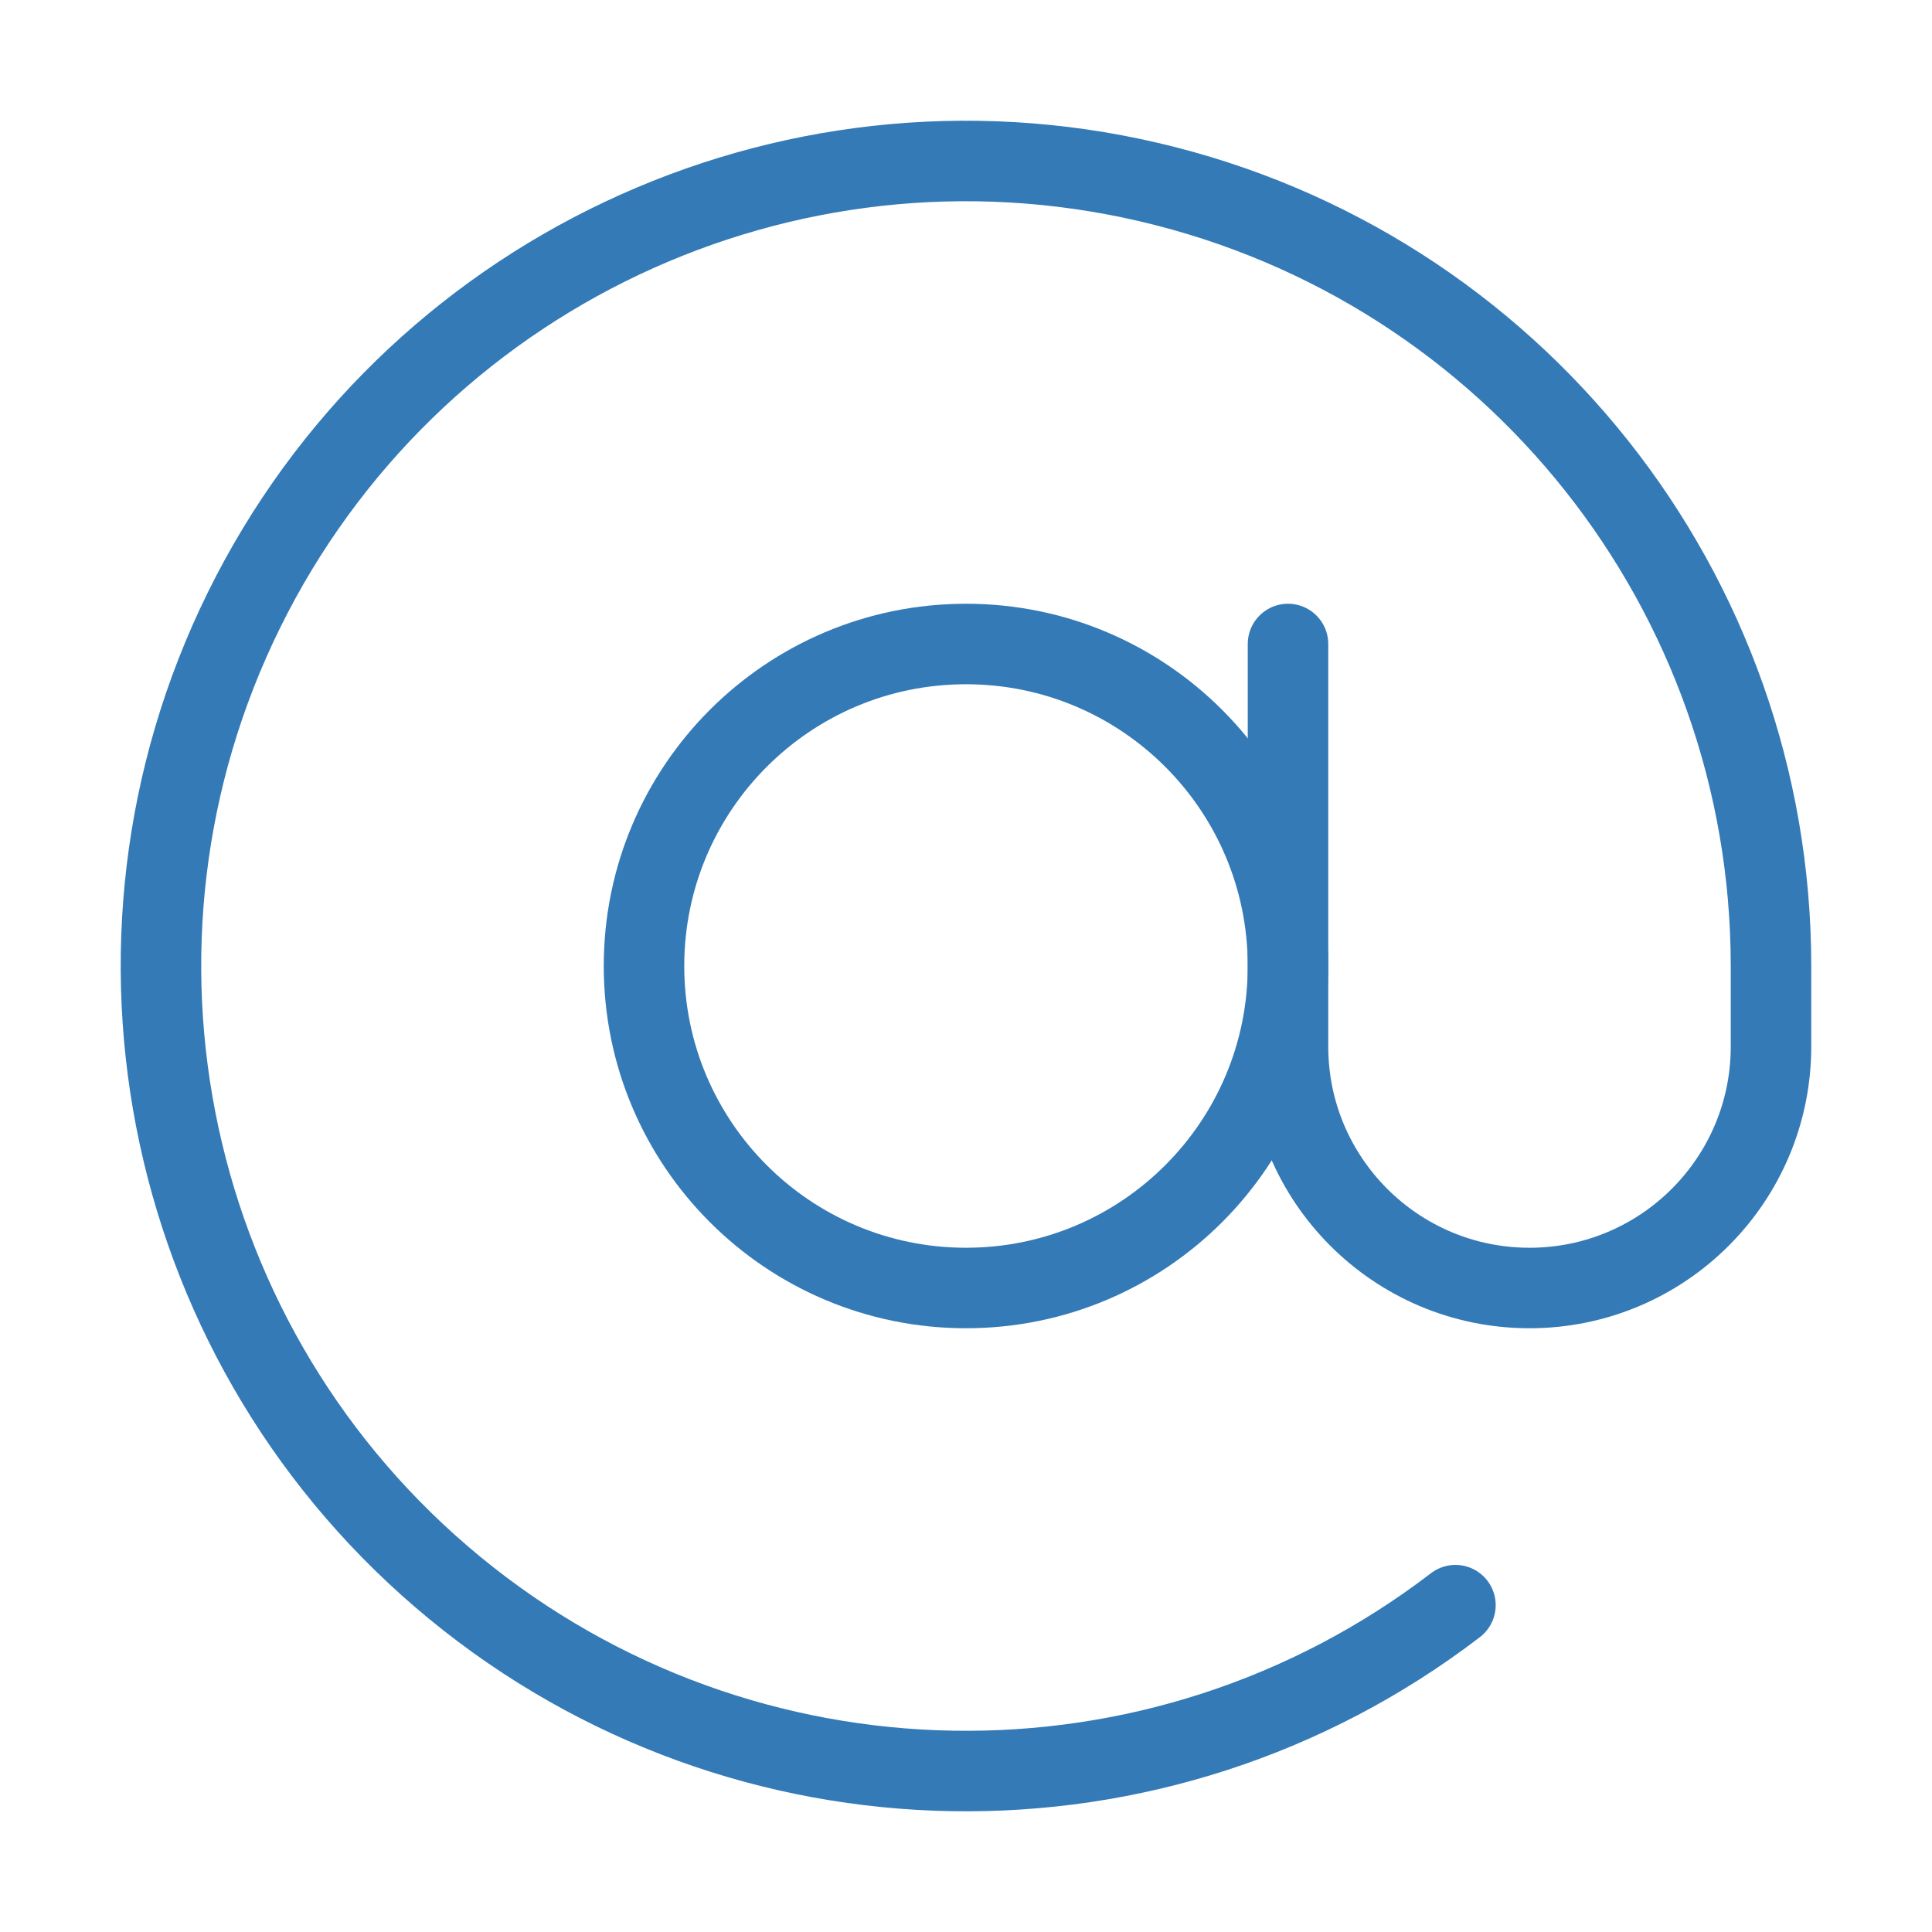
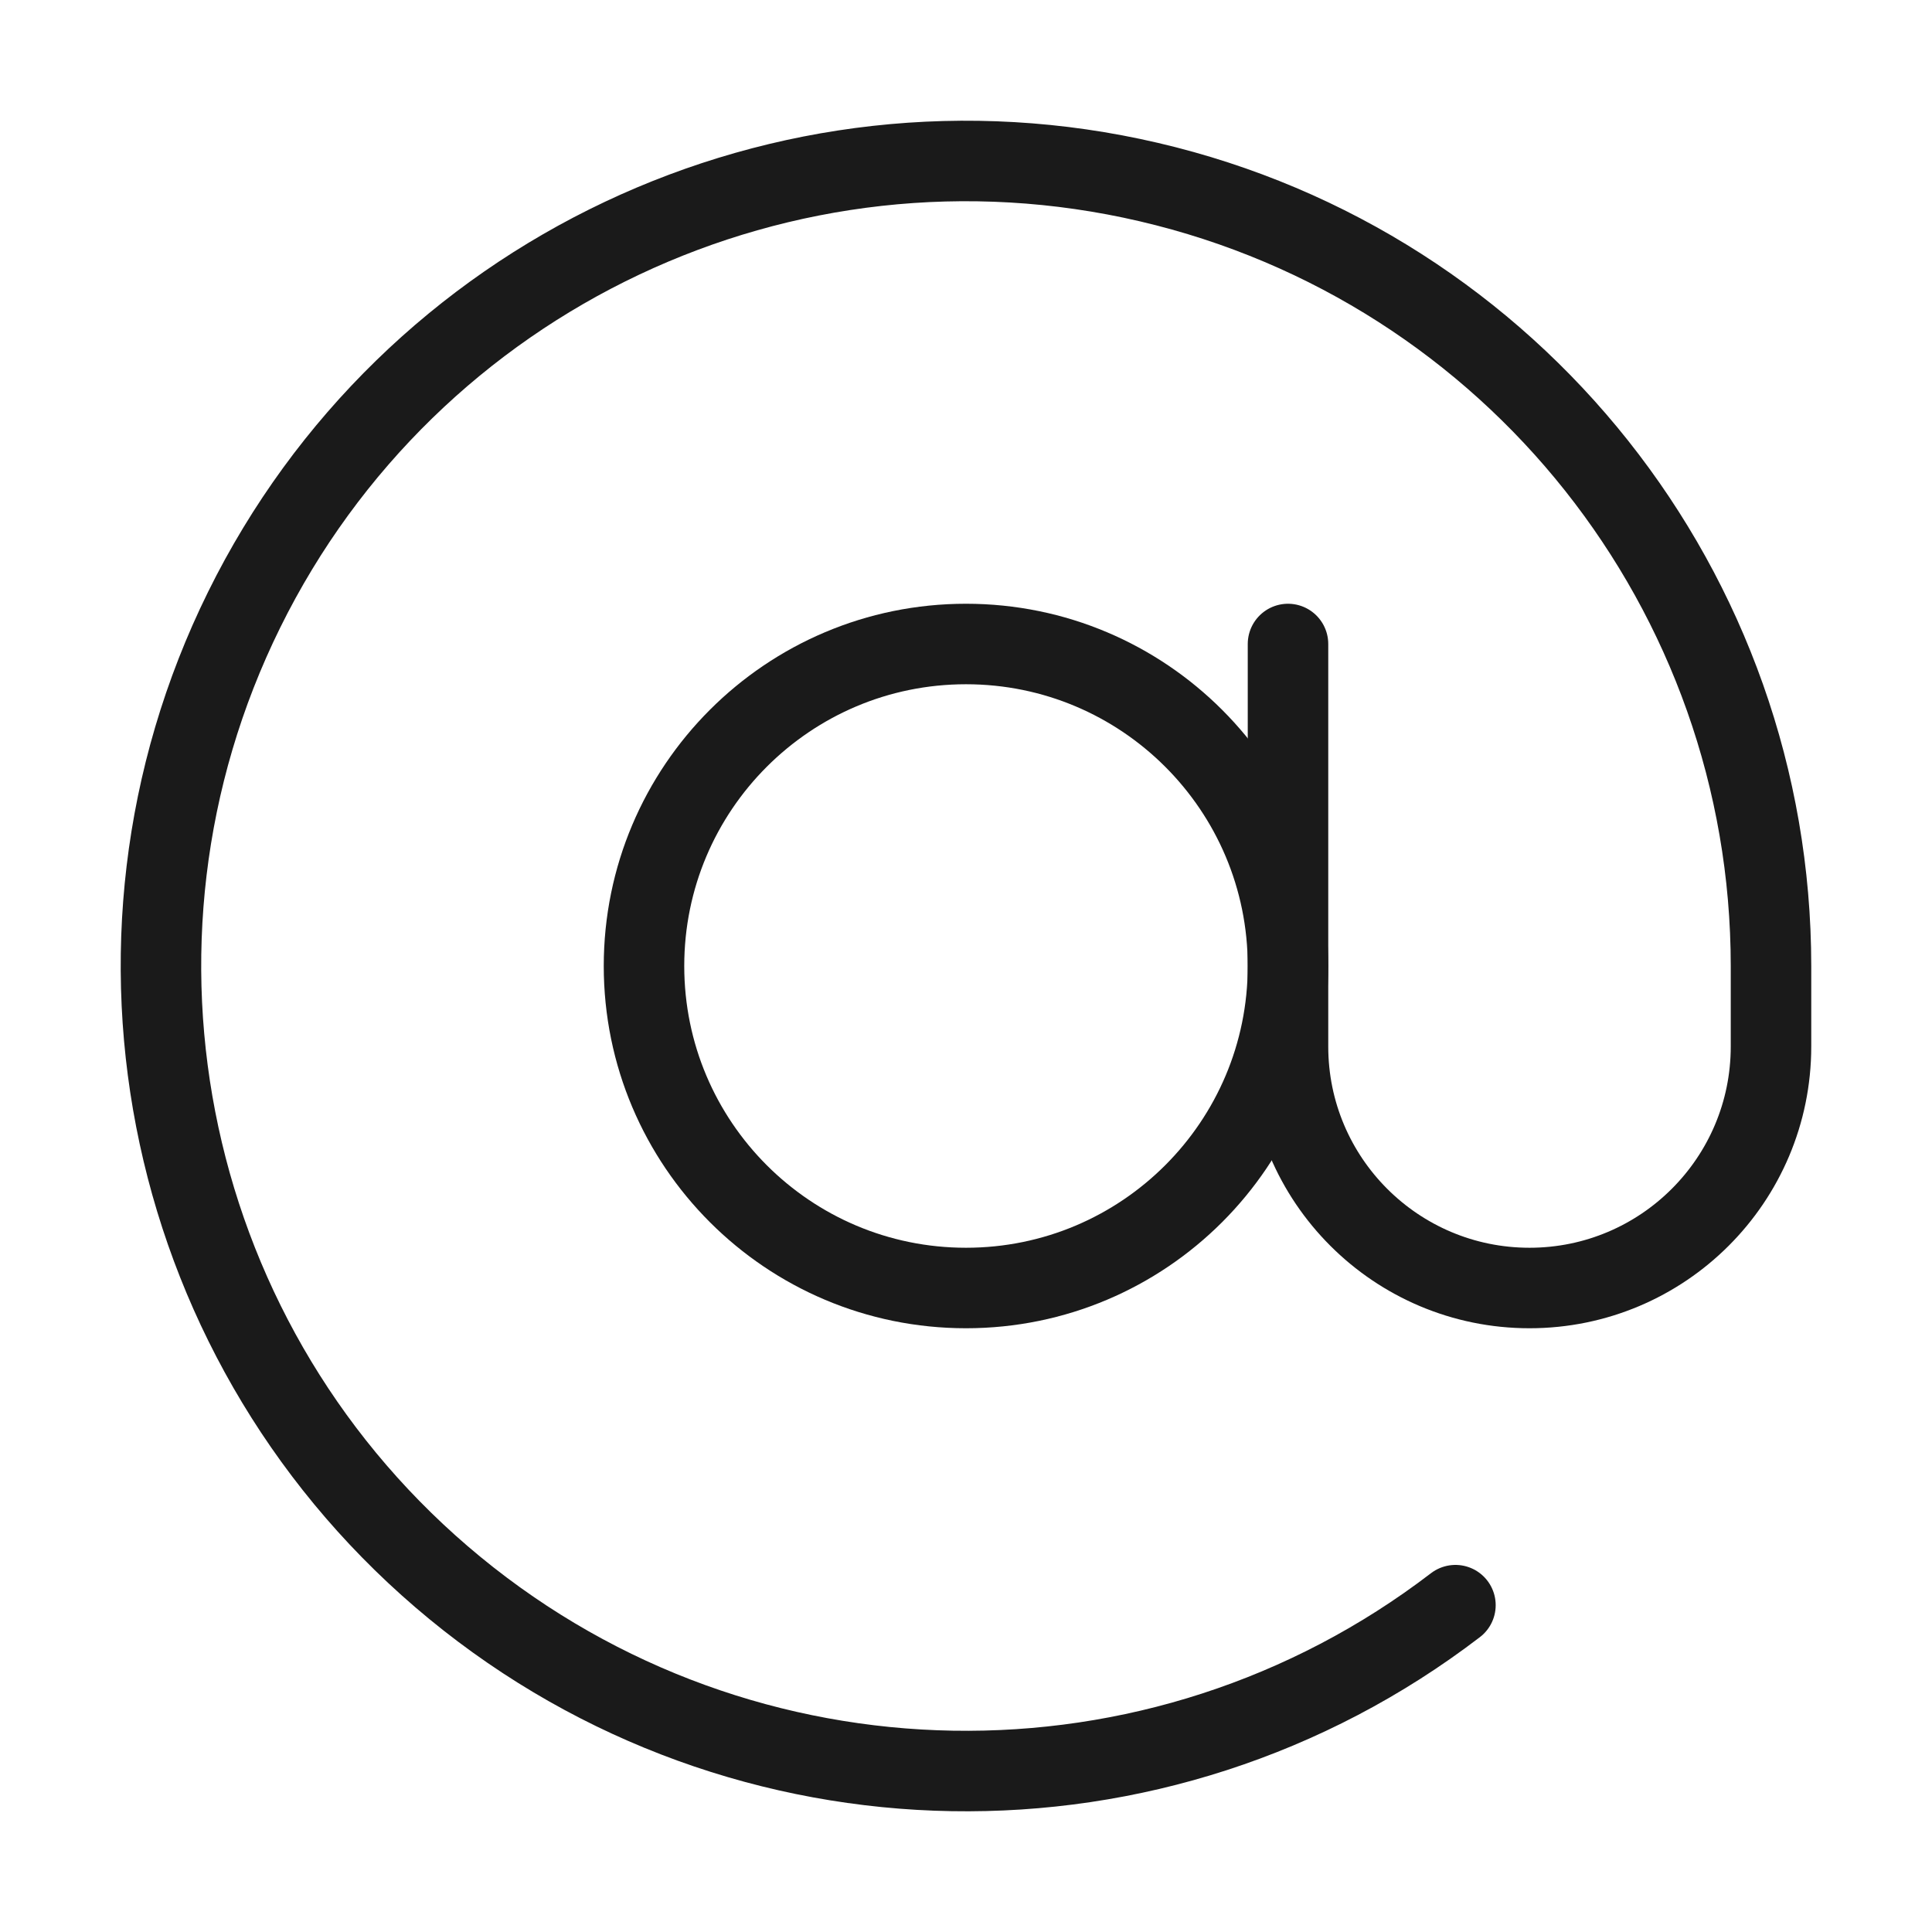
- <svg xmlns="http://www.w3.org/2000/svg" width="24" height="24" viewBox="0 0 24 24" fill="none" stroke="#337AB7" stroke-width="1" stroke-linecap="round" stroke-linejoin="round" class="feather feather-at-sign">
+ <svg xmlns="http://www.w3.org/2000/svg" width="24" height="24" viewBox="0 0 24 24" fill="none" stroke="#1a1a1a" stroke-width="1" stroke-linecap="round" stroke-linejoin="round" class="feather feather-at-sign">
  <circle cx="12" cy="12" r="4" />
  <path d="M16 8v5a3 3 0 0 0 6 0v-1a10 10 0 1 0-3.92 7.94" />
</svg>
